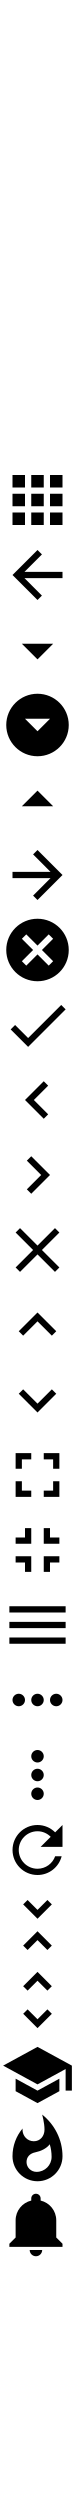
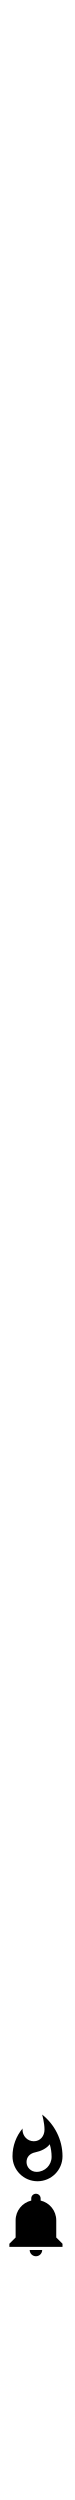
<svg xmlns="http://www.w3.org/2000/svg" width="24" height="800" viewBox="0 0 24 504">
-   <svg width="24" height="24" viewBox="0 0 24 24" id="ic_apps_24px" y="0">
-     <path d="M4 8h4V4H4v4zm6 12h4v-4h-4v4zm-6 0h4v-4H4v4zm0-6h4v-4H4v4zm6 0h4v-4h-4v4zm6-10v4h4V4h-4zm-6 4h4V4h-4v4zm6 6h4v-4h-4v4zm0 6h4v-4h-4v4z" />
-   </svg>
-   <svg width="24" height="24" viewBox="0 0 24 24" id="ic_arrow_back_24px" y="24">
-     <path d="M20 11H7.83l5.59-5.59L12 4l-8 8 8 8 1.41-1.41L7.83 13H20v-2z" />
-   </svg>
-   <svg width="24" height="24" viewBox="0 0 24 24" id="ic_arrow_drop_down_24px" y="48">
-     <path d="M7 10l5 5 5-5z" />
-   </svg>
-   <svg width="24" height="24" viewBox="0 0 24 24" id="ic_arrow_drop_down_circle_24px" y="72">
-     <path d="M12 2C6.48 2 2 6.48 2 12s4.48 10 10 10 10-4.48 10-10S17.52 2 12 2zm0 12l-4-4h8l-4 4z" />
-   </svg>
-   <svg width="24" height="24" viewBox="0 0 24 24" id="ic_arrow_drop_up_24px" y="96">
-     <path d="M7 14l5-5 5 5z" />
-   </svg>
-   <svg width="24" height="24" viewBox="0 0 24 24" id="ic_arrow_forward_24px" y="120">
-     <path d="M12 4l-1.41 1.41L16.17 11H4v2h12.17l-5.58 5.59L12 20l8-8z" />
-   </svg>
-   <svg width="24" height="24" viewBox="0 0 24 24" id="ic_cancel_24px" y="144">
-     <path d="M12 2C6.47 2 2 6.47 2 12s4.47 10 10 10 10-4.47 10-10S17.53 2 12 2zm5 13.59L15.59 17 12 13.41 8.41 17 7 15.59 10.59 12 7 8.41 8.41 7 12 10.59 15.59 7 17 8.41 13.41 12 17 15.59z" />
-   </svg>
-   <svg width="24" height="24" viewBox="0 0 24 24" id="ic_check_24px" y="168">
-     <path d="M9 16.17L4.83 12l-1.42 1.41L9 19 21 7l-1.41-1.41z" />
-   </svg>
-   <svg width="24" height="24" viewBox="0 0 24 24" id="ic_chevron_left_24px" y="192">
-     <path d="M15.41 7.41L14 6l-6 6 6 6 1.41-1.41L10.83 12z" />
-   </svg>
-   <svg width="24" height="24" viewBox="0 0 24 24" id="ic_chevron_right_24px" y="216">
-     <path d="M10 6L8.59 7.41 13.17 12l-4.58 4.59L10 18l6-6z" />
-   </svg>
-   <svg width="24" height="24" viewBox="0 0 24 24" id="ic_close_24px" y="240">
-     <path d="M19 6.41L17.59 5 12 10.59 6.41 5 5 6.41 10.59 12 5 17.59 6.41 19 12 13.41 17.59 19 19 17.59 13.41 12z" />
-   </svg>
-   <svg width="24" height="24" viewBox="0 0 24 24" id="ic_expand_less_24px" y="264">
-     <path d="M12 8l-6 6 1.41 1.41L12 10.83l4.59 4.58L18 14z" />
-   </svg>
-   <svg width="24" height="24" viewBox="0 0 24 24" id="ic_expand_more_24px" y="288">
-     <path d="M16.59 8.59L12 13.17 7.41 8.59 6 10l6 6 6-6z" />
-   </svg>
-   <svg width="24" height="24" viewBox="0 0 24 24" id="ic_fullscreen_24px" y="312">
-     <path d="M7 14H5v5h5v-2H7v-3zm-2-4h2V7h3V5H5v5zm12 7h-3v2h5v-5h-2v3zM14 5v2h3v3h2V5h-5z" />
-   </svg>
-   <svg width="24" height="24" viewBox="0 0 24 24" id="ic_fullscreen_exit_24px" y="336">
-     <path d="M5 16h3v3h2v-5H5v2zm3-8H5v2h5V5H8v3zm6 11h2v-3h3v-2h-5v5zm2-11V5h-2v5h5V8h-3z" />
-   </svg>
-   <svg width="24" height="24" viewBox="0 0 24 24" id="ic_menu_24px" y="360">
-     <path d="M3 18h18v-2H3v2zm0-5h18v-2H3v2zm0-7v2h18V6H3z" />
-   </svg>
-   <svg width="24" height="24" viewBox="0 0 24 24" id="ic_more_horiz_24px" y="384">
-     <path d="M6 10c-1.1 0-2 .9-2 2s.9 2 2 2 2-.9 2-2-.9-2-2-2zm12 0c-1.1 0-2 .9-2 2s.9 2 2 2 2-.9 2-2-.9-2-2-2zm-6 0c-1.1 0-2 .9-2 2s.9 2 2 2 2-.9 2-2-.9-2-2-2z" />
-   </svg>
-   <svg width="24" height="24" viewBox="0 0 24 24" id="ic_more_vert_24px" y="408">
-     <path d="M12 8c1.1 0 2-.9 2-2s-.9-2-2-2-2 .9-2 2 .9 2 2 2zm0 2c-1.1 0-2 .9-2 2s.9 2 2 2 2-.9 2-2-.9-2-2-2zm0 6c-1.1 0-2 .9-2 2s.9 2 2 2 2-.9 2-2-.9-2-2-2z" />
-   </svg>
-   <svg width="24" height="24" viewBox="0 0 24 24" id="ic_refresh_24px" y="432">
-     <path d="M17.65 6.35C16.2 4.9 14.21 4 12 4c-4.42 0-7.99 3.58-7.99 8s3.57 8 7.99 8c3.73 0 6.84-2.55 7.73-6h-2.08c-.82 2.33-3.04 4-5.65 4-3.31 0-6-2.69-6-6s2.69-6 6-6c1.66 0 3.14.69 4.22 1.78L13 11h7V4l-2.35 2.35z" />
-   </svg>
-   <svg width="24" height="24" viewBox="0 0 24 24" id="ic_unfold_less_24px" y="456">
-     <path d="M7.41 18.59L8.83 20 12 16.83 15.17 20l1.41-1.41L12 14l-4.59 4.59zm9.18-13.18L15.17 4 12 7.17 8.83 4 7.41 5.41 12 10l4.59-4.59z" />
-   </svg>
-   <svg width="24" height="24" viewBox="0 0 24 24" id="ic_unfold_more_24px" y="480">
-     <path d="M12 5.83L15.17 9l1.41-1.41L12 3 7.41 7.59 8.83 9 12 5.83zm0 12.34L8.83 15l-1.41 1.41L12 21l4.59-4.59L15.17 15 12 18.17z" />
-   </svg>
-   <svg width="24" height="24" viewBox="0 0 24 24" id="ic_paper_24px" y="504">
-     <path d="M5 13.18v4L12 21l7-3.82v-4L12 17l-7-3.82zM12 3L1 9l11 6 9-4.91V17h2V9L12 3z" />
-   </svg>
  <svg width="24" height="24" viewBox="0 0 24 24" id="ic_kettle_24px" y="528">
    <path d="M13.5.67s.74 2.65.74 4.8c0 2.06-1.35 3.73-3.41 3.73-2.07 0-3.63-1.67-3.63-3.73l.03-.36C5.21 7.51 4 10.62 4 14c0 4.42 3.58 8 8 8s8-3.58 8-8C20 8.61 17.41 3.8 13.5.67zM11.71 19c-1.78 0-3.22-1.4-3.22-3.14 0-1.62 1.05-2.76 2.81-3.12 1.77-.36 3.6-1.21 4.62-2.58.39 1.29.59 2.65.59 4.04 0 2.65-2.15 4.8-4.8 4.8z" />
  </svg>
  <svg width="24" height="24" viewBox="0 0 24 24" id="ic_xilo_24px" y="552">
    <path d="M11.5 22c1.1 0 2-.9 2-2h-4c0 1.1.9 2 2 2zm6.5-6v-5.5c0-3.07-2.13-5.64-5-6.32V3.5c0-.83-.67-1.5-1.5-1.5S10 2.67 10 3.5v.68c-2.87.68-5 3.25-5 6.32V16l-2 2v1h17v-1l-2-2z" />
  </svg>
</svg>
